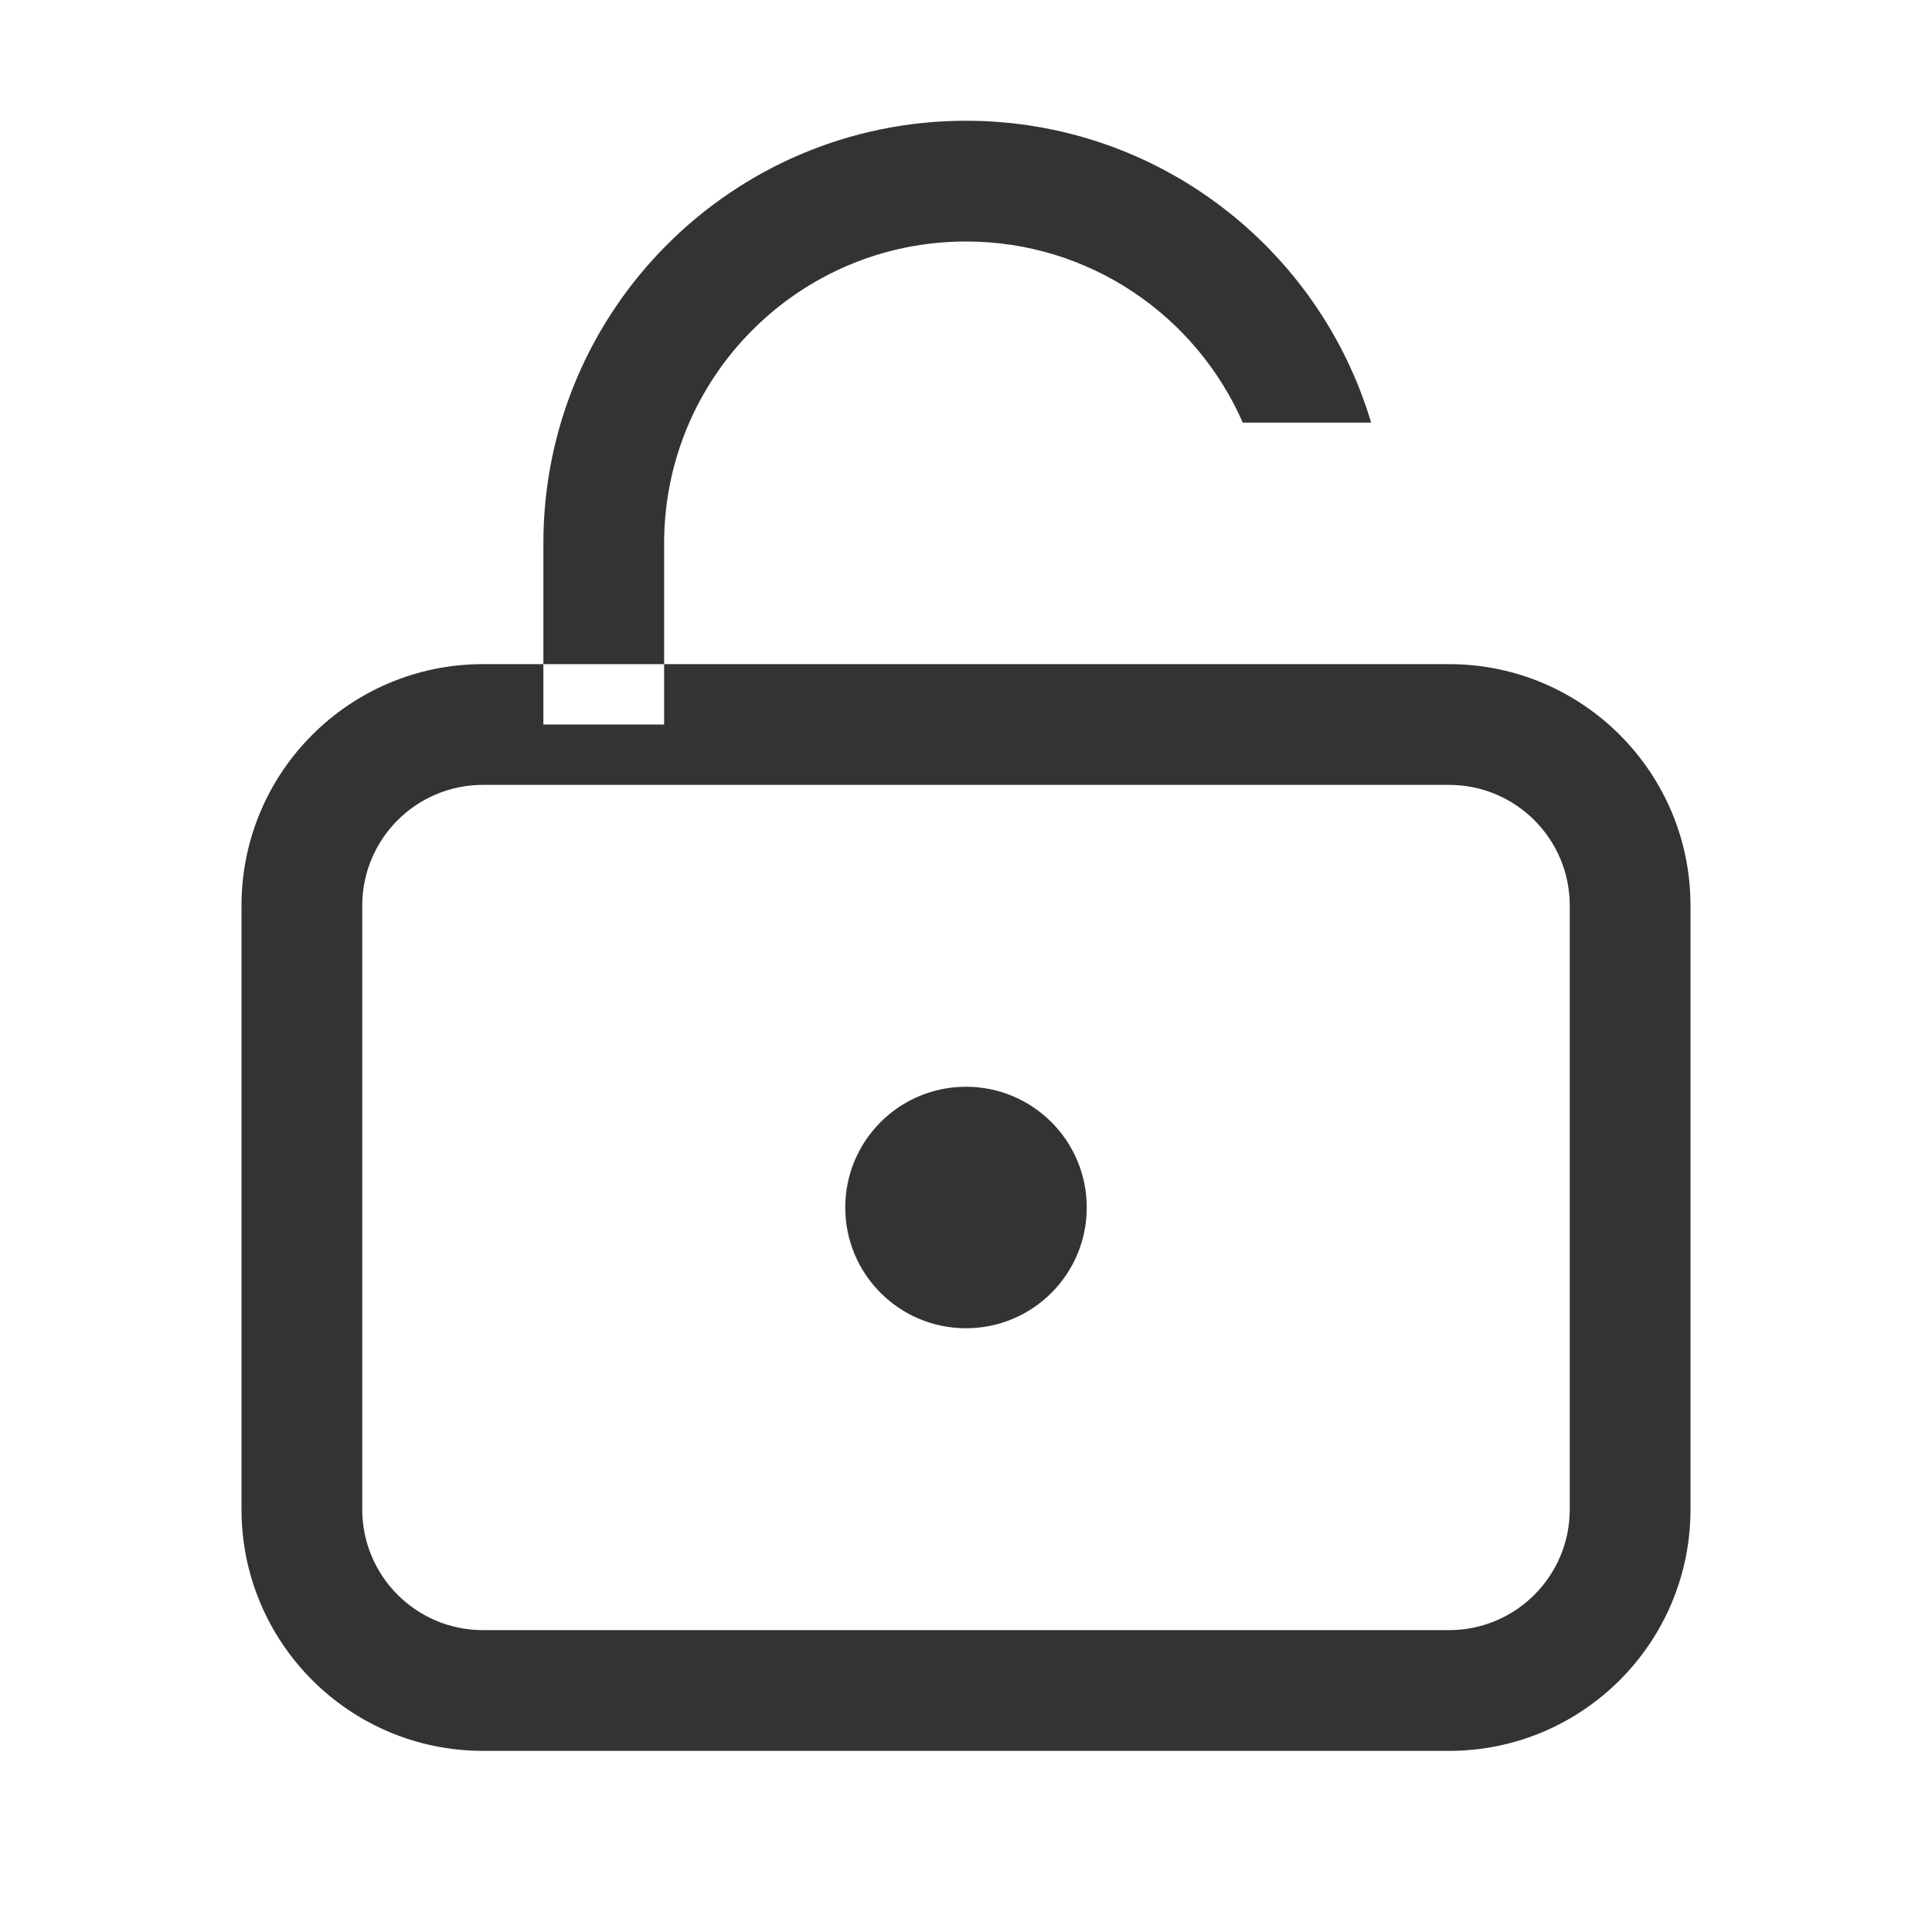
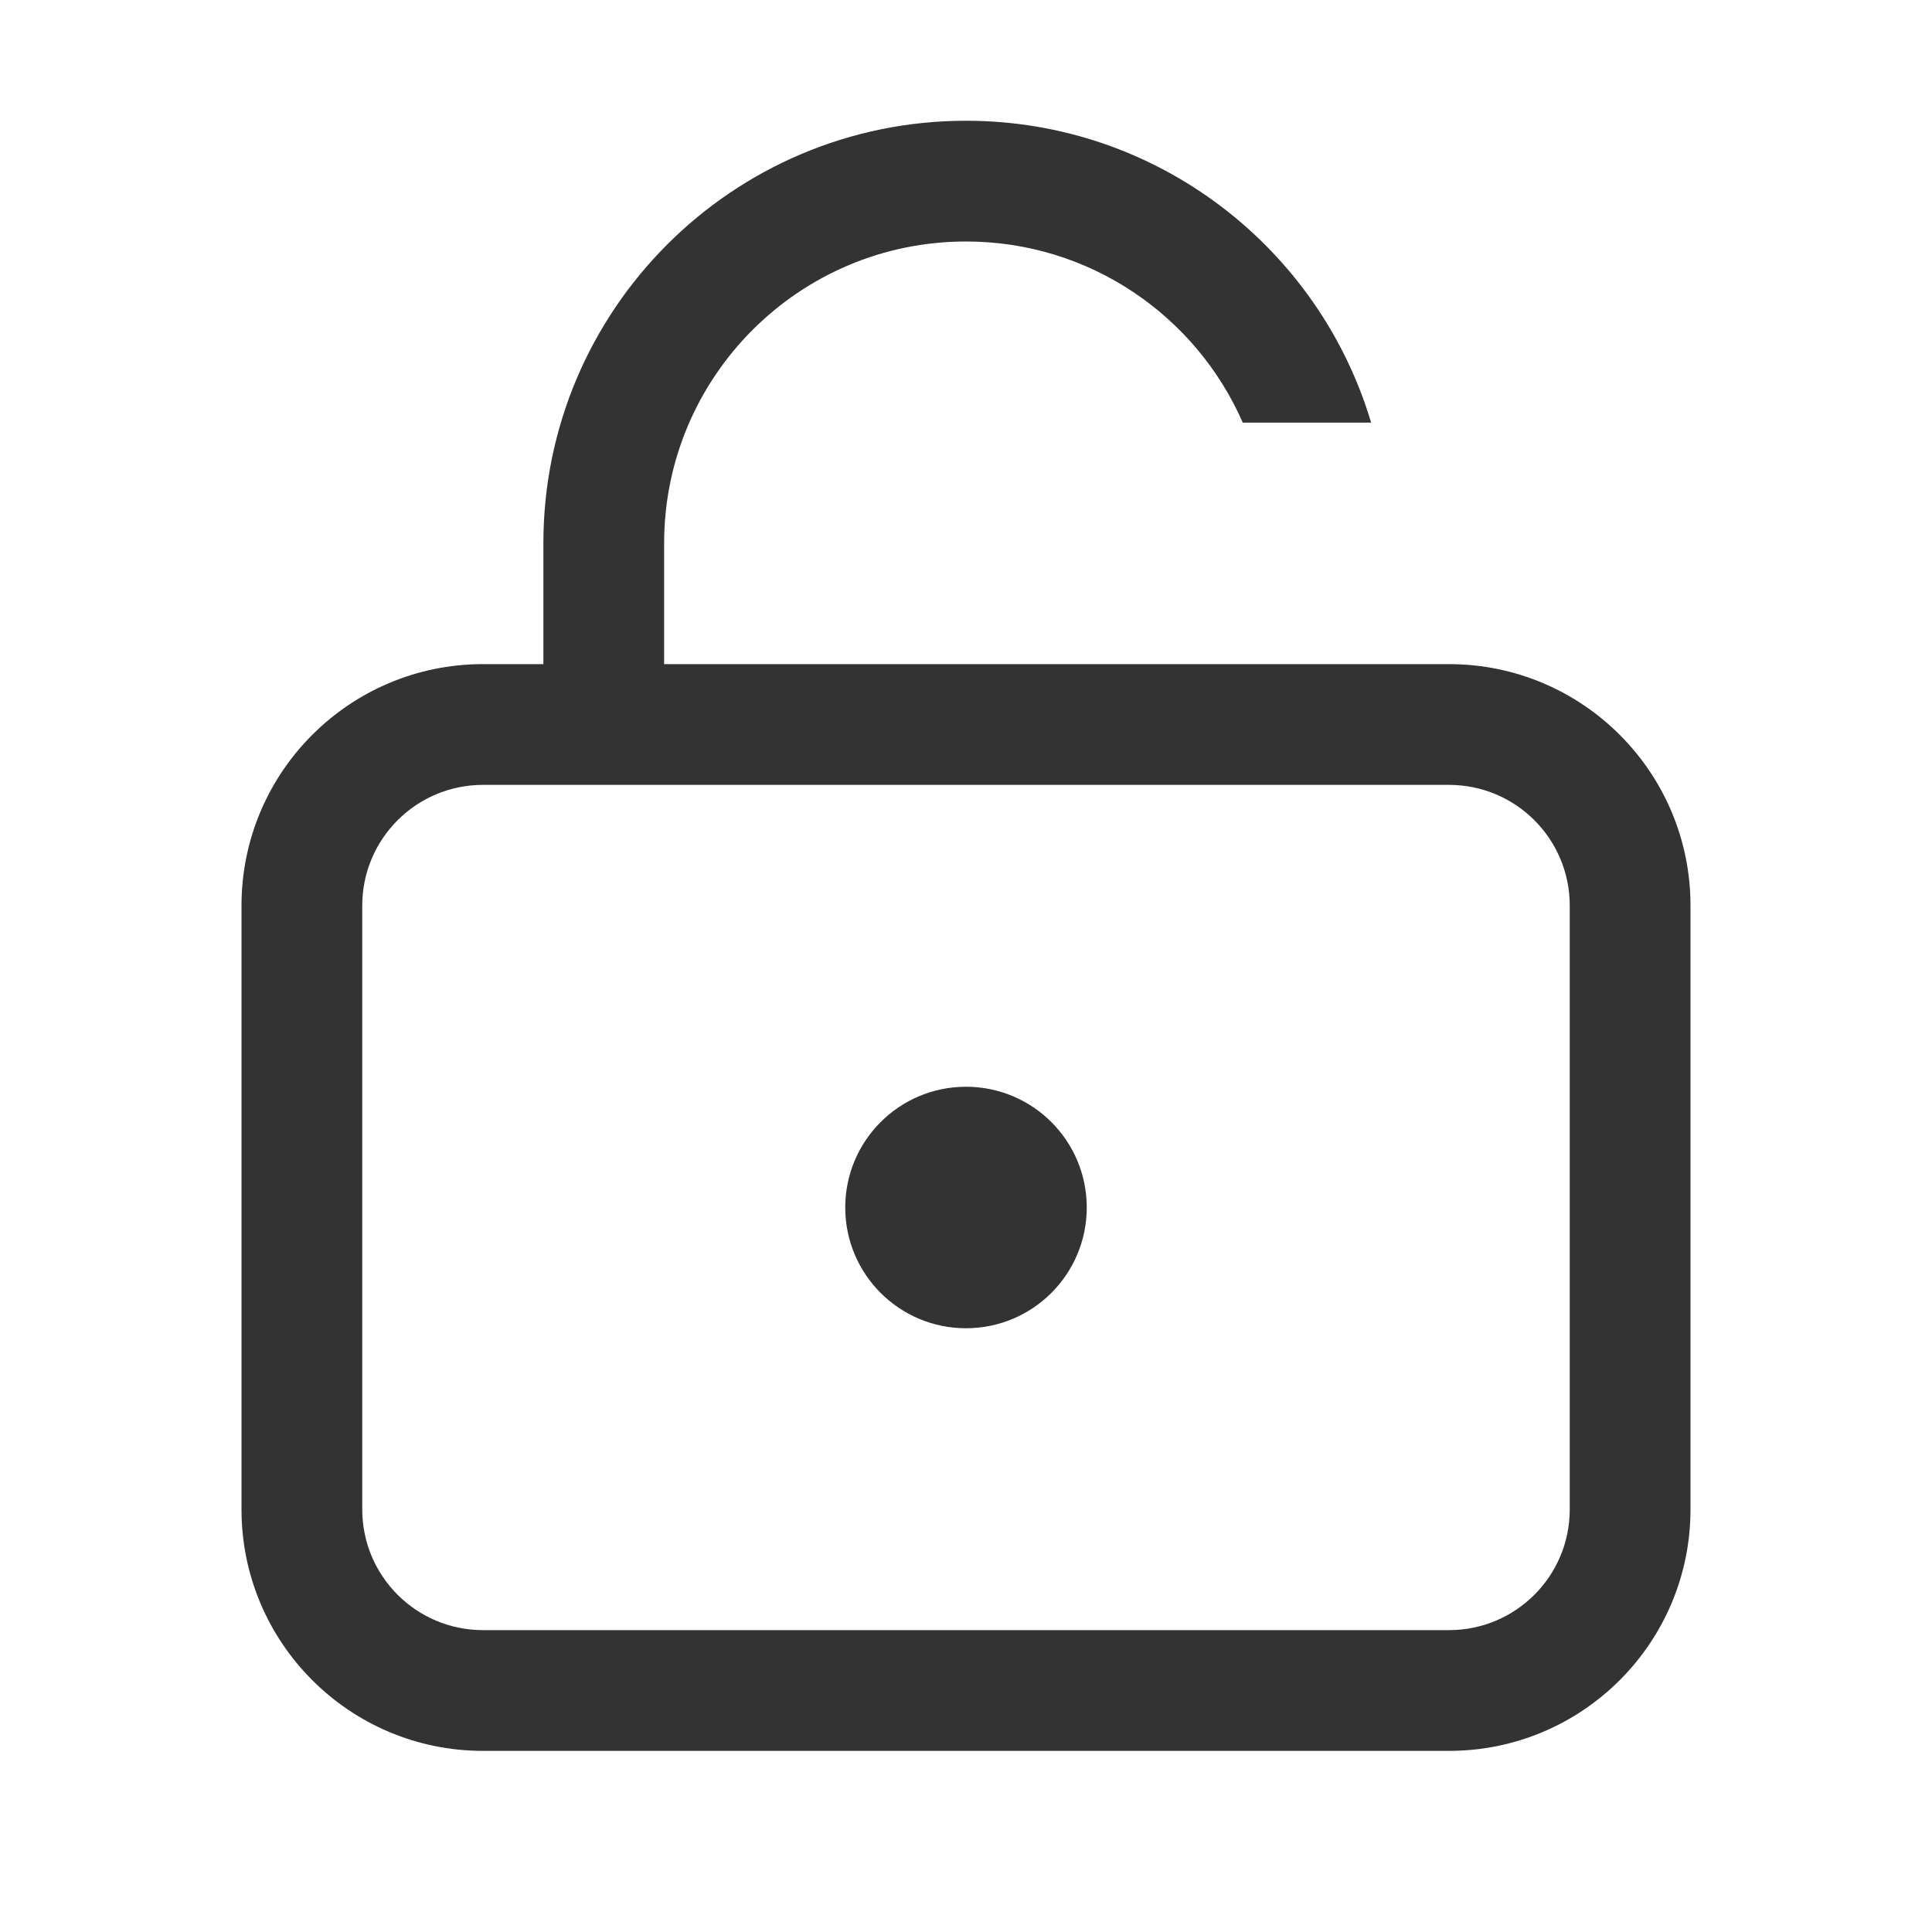
<svg xmlns="http://www.w3.org/2000/svg" width="32" height="32" viewBox="0 0 32 32" fill="none">
-   <path fill-rule="evenodd" clip-rule="evenodd" d="M24 13H8C6.895 13 6 13.895 6 15V25C6 26.105 6.895 27 8 27H24C25.105 27 26 26.105 26 25V15C26 13.895 25.105 13 24 13ZM8 11C5.791 11 4 12.791 4 15V25C4 27.209 5.791 29 8 29H24C26.209 29 28 27.209 28 25V15C28 12.791 26.209 11 24 11H8ZM11 9C11 6.239 13.239 4 16 4C18.05 4 19.812 5.234 20.584 7H22.71C21.85 4.109 19.171 2 16 2C12.134 2 9 5.134 9 9V12H11V9ZM18 20C18 21.105 17.105 22 16 22C14.895 22 14 21.105 14 20C14 18.895 14.895 18 16 18C17.105 18 18 18.895 18 20Z" fill="#333333" />
+   <path fill-rule="evenodd" clip-rule="evenodd" d="M24 13H8C6.895 13 6 13.895 6 15V25C6 26.105 6.895 27 8 27H24C25.105 27 26 26.105 26 25V15C26 13.895 25.105 13 24 13ZM8 11C5.791 11 4 12.791 4 15V25C4 27.209 5.791 29 8 29H24C26.209 29 28 27.209 28 25V15C28 12.791 26.209 11 24 11H8ZM11 9C11 6.239 13.239 4 16 4C18.05 4 19.812 5.234 20.584 7H22.71C21.85 4.109 19.171 2 16 2C12.134 2 9 5.134 9 9V11H11V9ZM18 20C18 21.105 17.105 22 16 22C14.895 22 14 21.105 14 20C14 18.895 14.895 18 16 18C17.105 18 18 18.895 18 20Z" fill="#333333" />
</svg>
